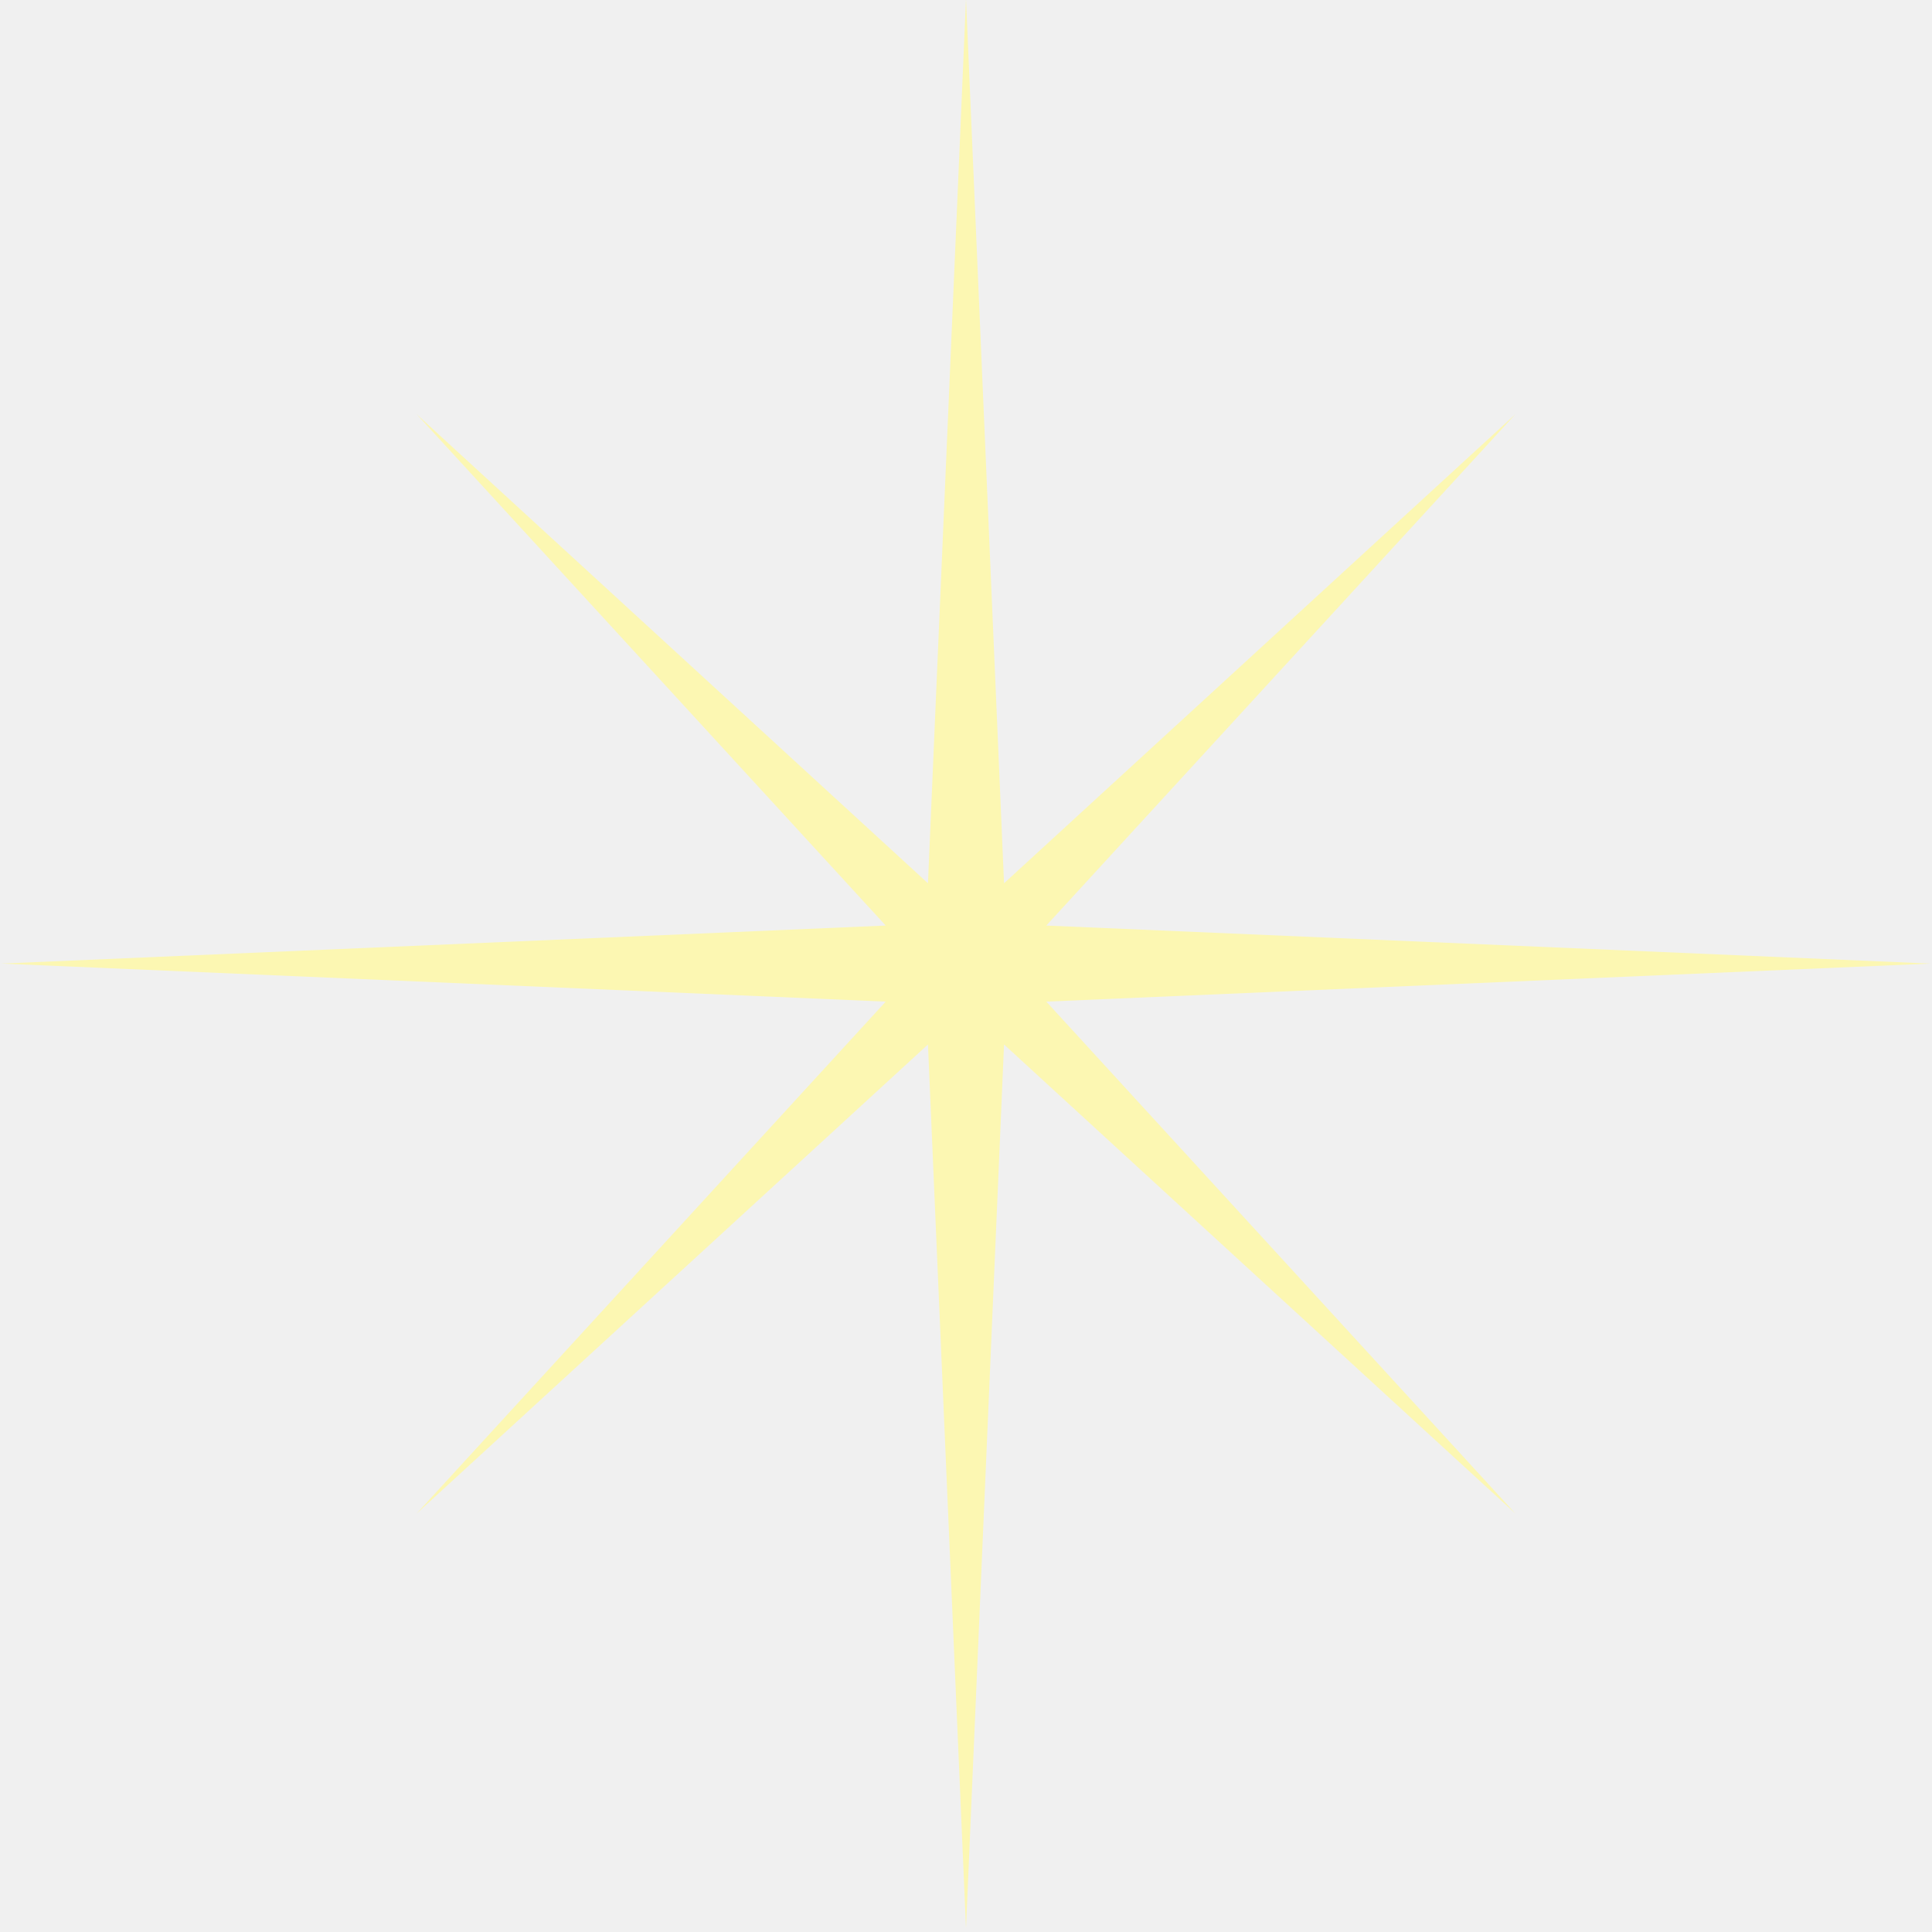
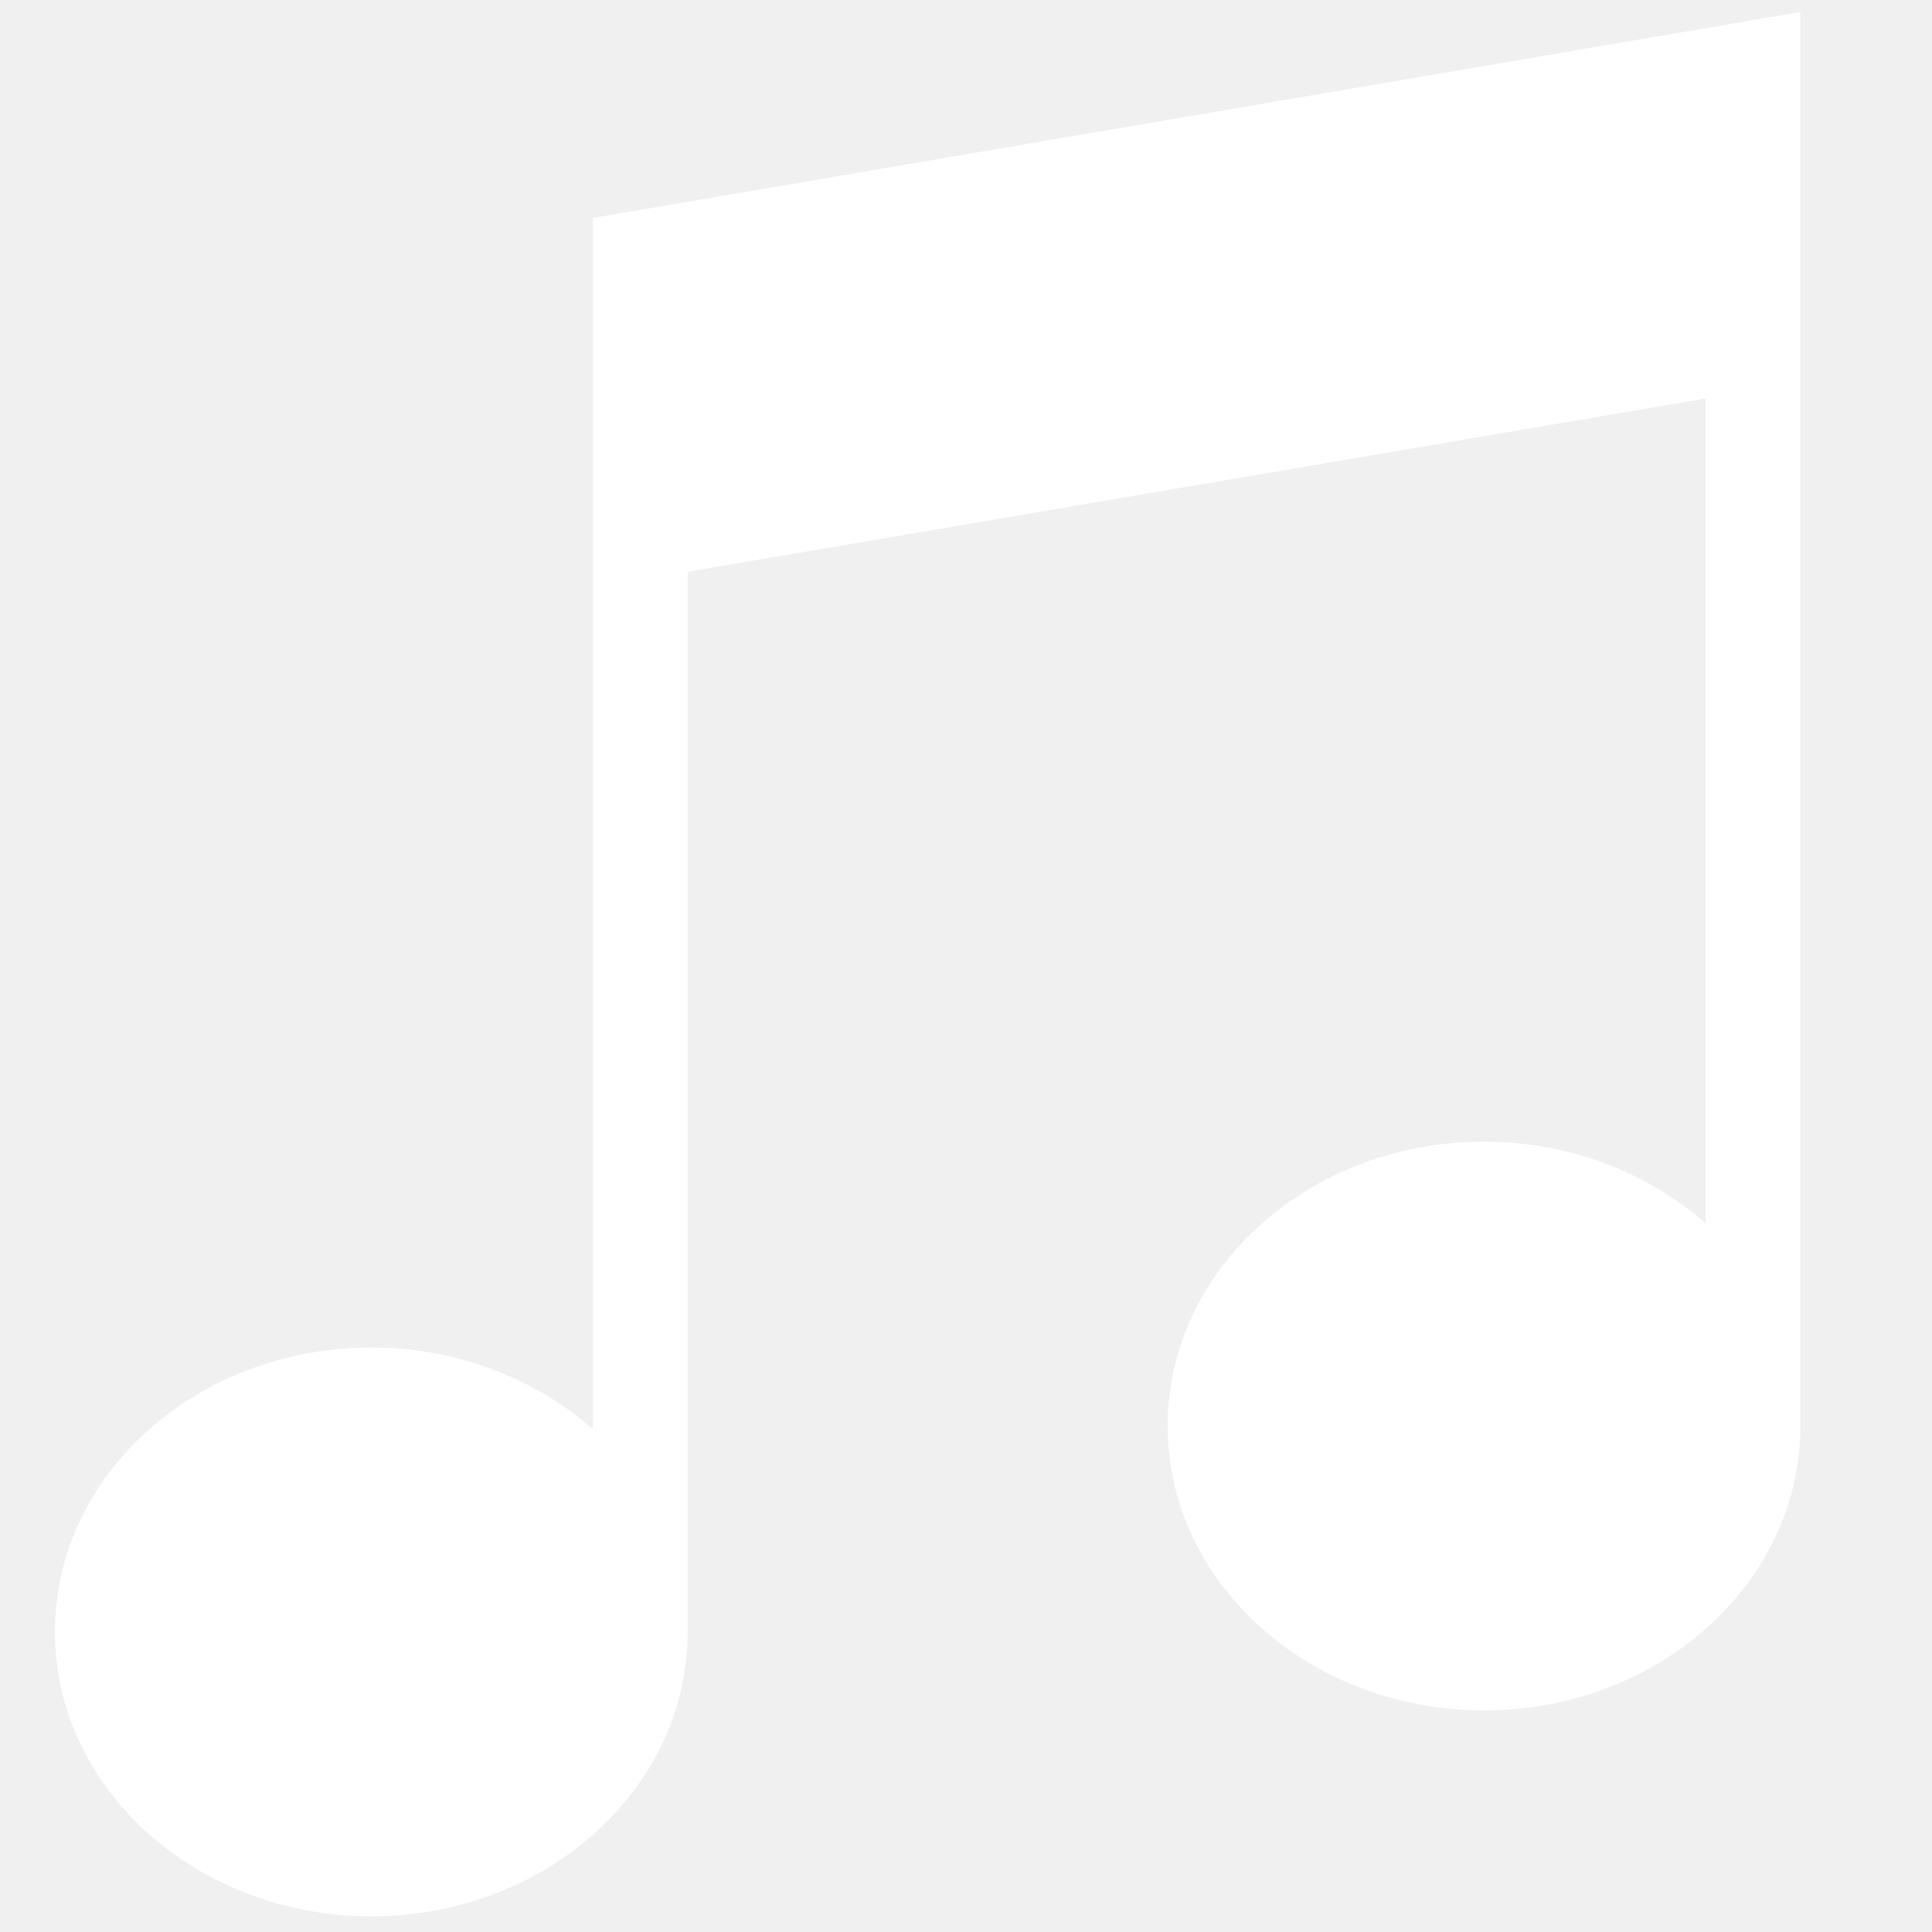
<svg xmlns="http://www.w3.org/2000/svg" version="1.1" viewBox="0 0 320 320">
  <defs>
    <style>
      .cls-1 {
-         fill: #fcf7b2;
+         fill: #fff;
      }
    </style>
  </defs>
  <g>
    <g id="Capa_1">
-       <polygon class="cls-1" points="173.3 165.9 319.8 159.6 173.3 153.3 251 68.6 166.3 146.3 160 -.2 153.7 146.3 69 68.6 146.7 153.3 .2 159.6 146.7 165.9 69 250.7 153.7 173 160 319.4 166.3 173 251 250.7 173.3 165.9" />
+       <path class="cls-1" d="M98.2,36.1v200.6c-9.5-8.3-22.4-13.5-36.7-13.5-29,0-52.4,21.1-52.4,47.1s23.5,47.1,52.4,47.1,52.4-21.1,52.4-47.1V94.7l168.6-28.7v136.6c-9.5-8.3-22.4-13.5-36.7-13.5-29,0-52.4,21.1-52.4,47.1s23.5,47.1,52.4,47.1,52.4-21.1,52.4-47.1V2L98.2,36.1Z" />
    </g>
  </g>
</svg>
